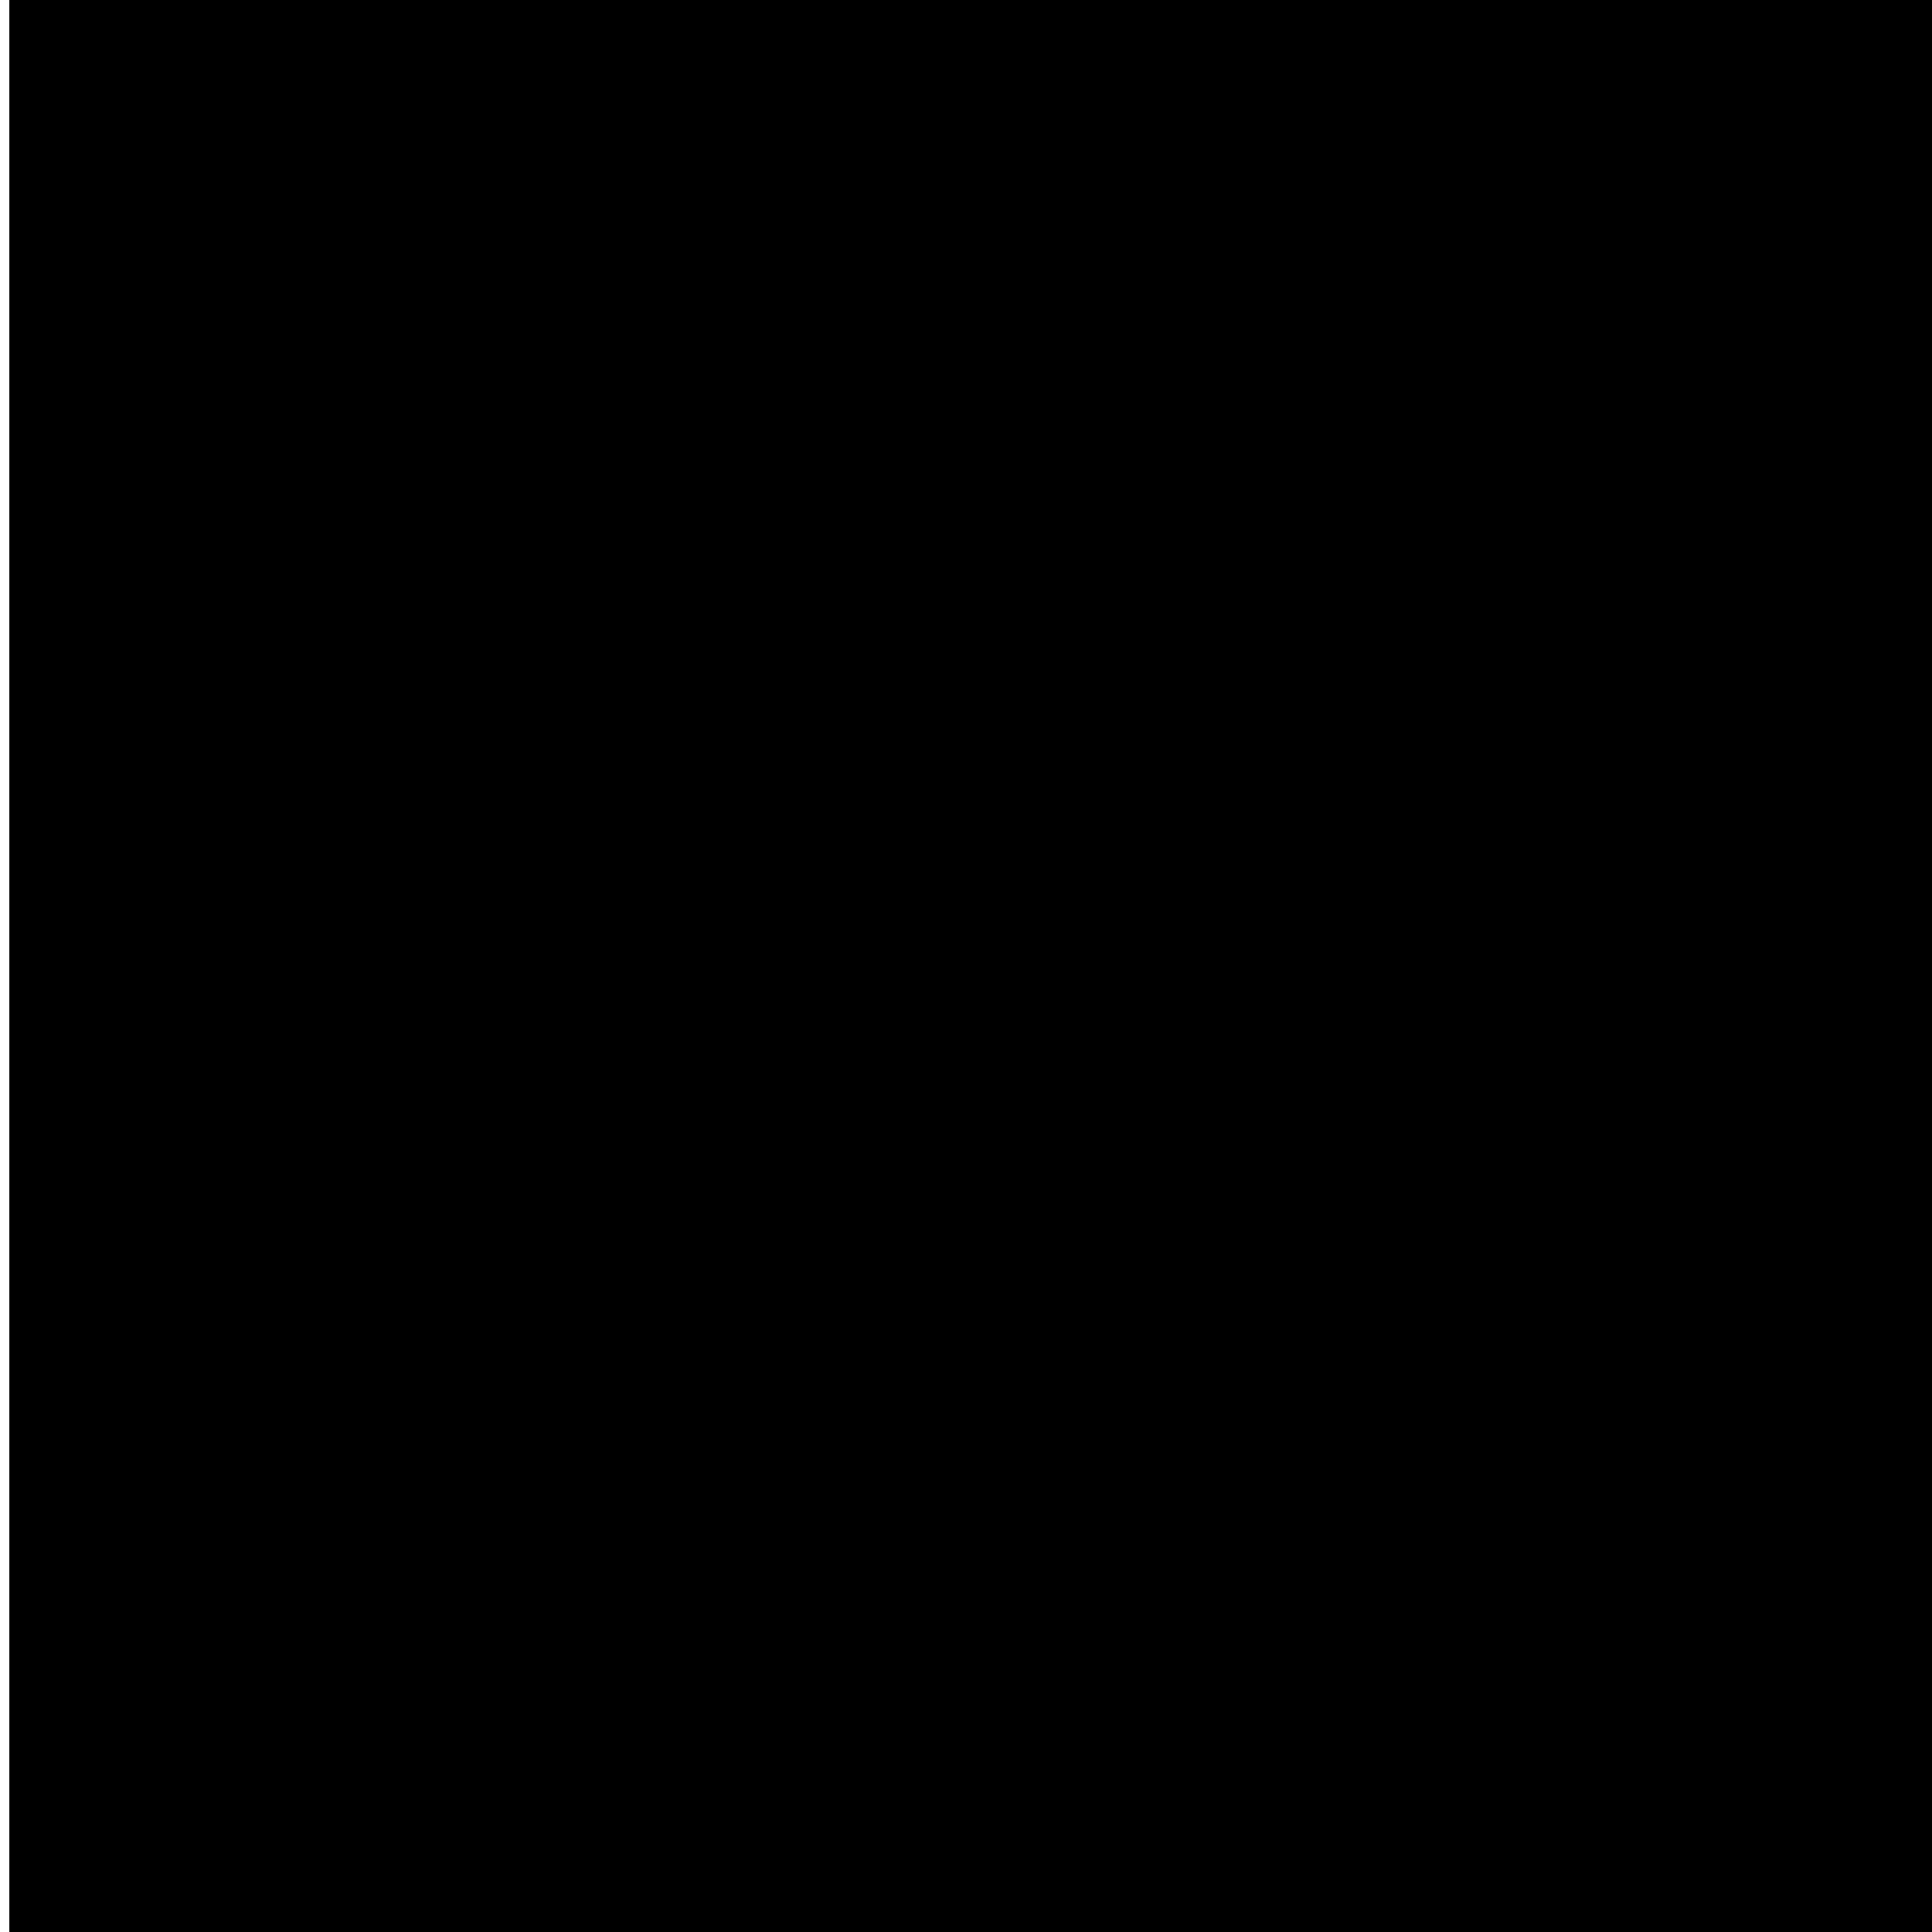
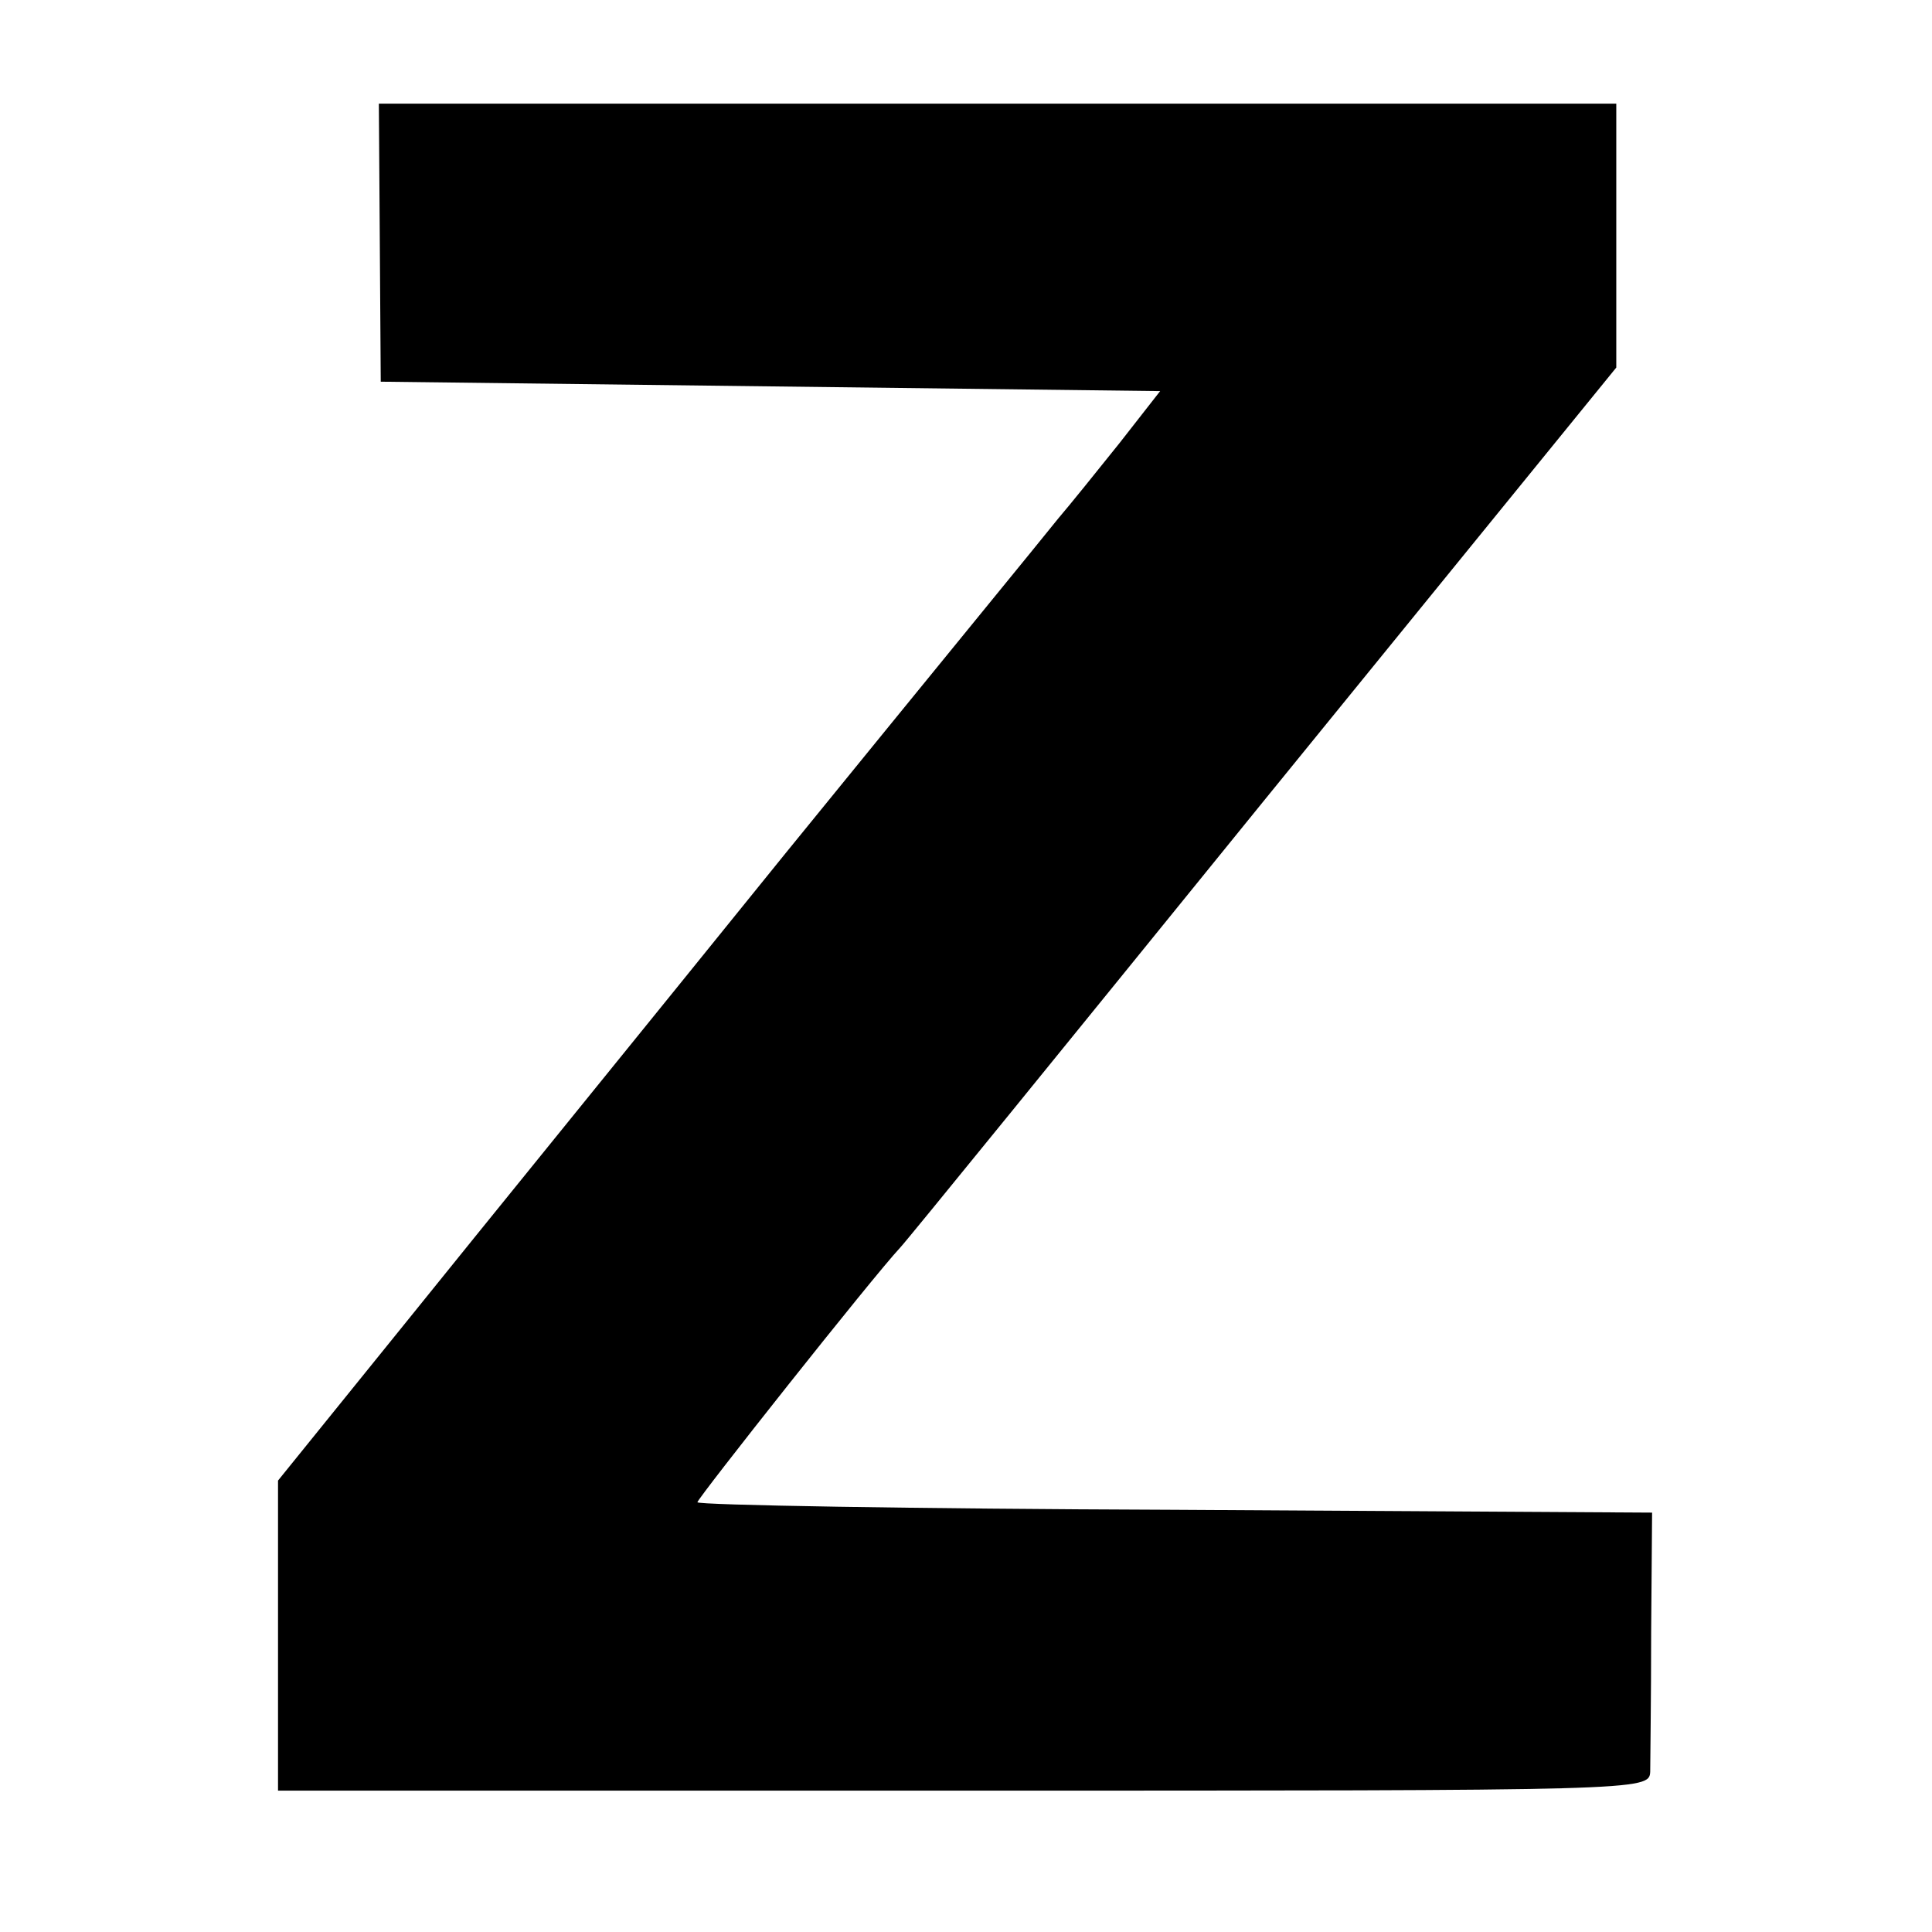
- <svg xmlns="http://www.w3.org/2000/svg" version="1.0" width="206pt" height="206pt" viewBox="0 0 206 206" preserveAspectRatio="xMidYMid meet">
-   <g transform="translate(0,206) scale(0.1,-0.1)" fill="#000000" stroke="none">
-     <path d="M10 1030 l0 -1030 1025 0 1025 0 0 1030 0 1030 -1025 0 -1025 0 0 -1030z" />
+ <svg xmlns="http://www.w3.org/2000/svg" version="1.0" width="205pt" height="205pt" viewBox="0 0 205 205" preserveAspectRatio="xMidYMid meet">
+   <g transform="translate(0,205) scale(0.1,-0.1)" fill="#000000" stroke="none">
+     <path d="M403 1793 l1 -148 414 -5 413 -5 -43 -55 c-24 -30 -53 -66 -65 -80 -11 -14 -142 -174 -290 -356 -147 -182 -329 -406 -403 -498 l-135 -167 0 -164 0 -165 727 0 c721 0 728 0 729 20 0 11 1 77 1 148 l1 127 -507 3 c-278 1 -506 5 -506 8 0 4 186 239 215 270 6 6 179 219 385 473 l375 461 0 140 0 140 -656 0 -657 0 1 -147z" />
  </g>
</svg>
